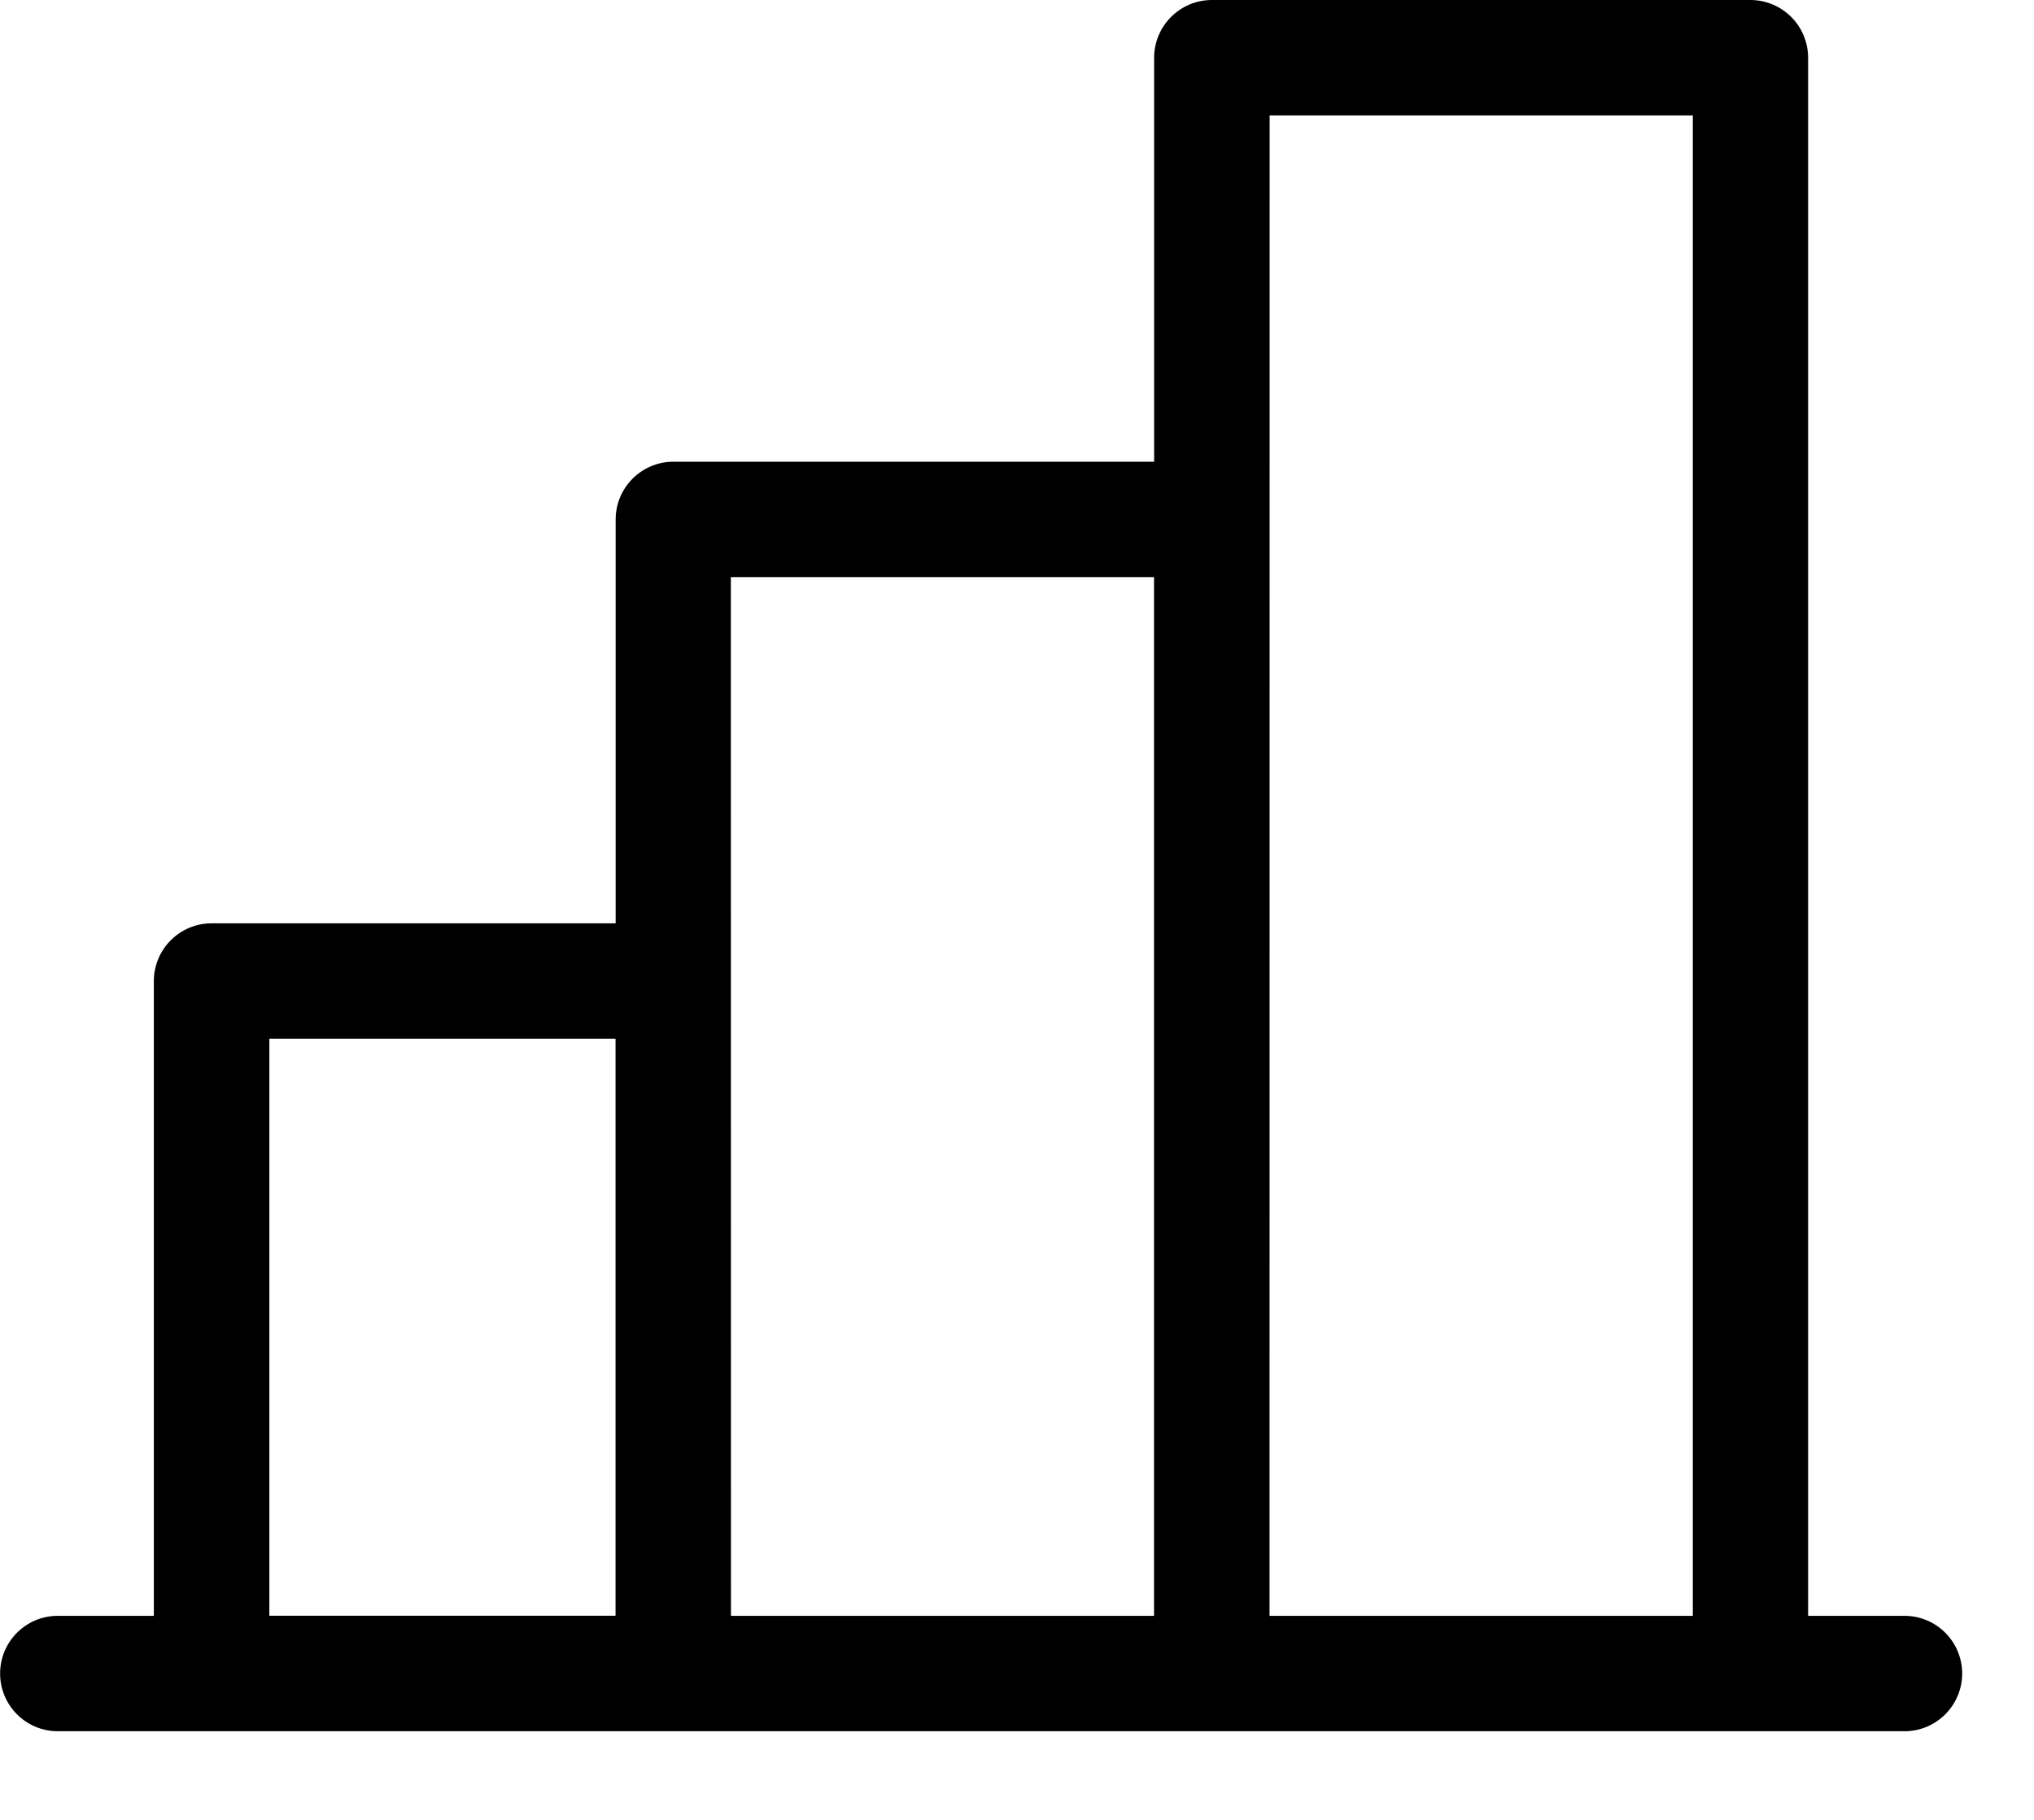
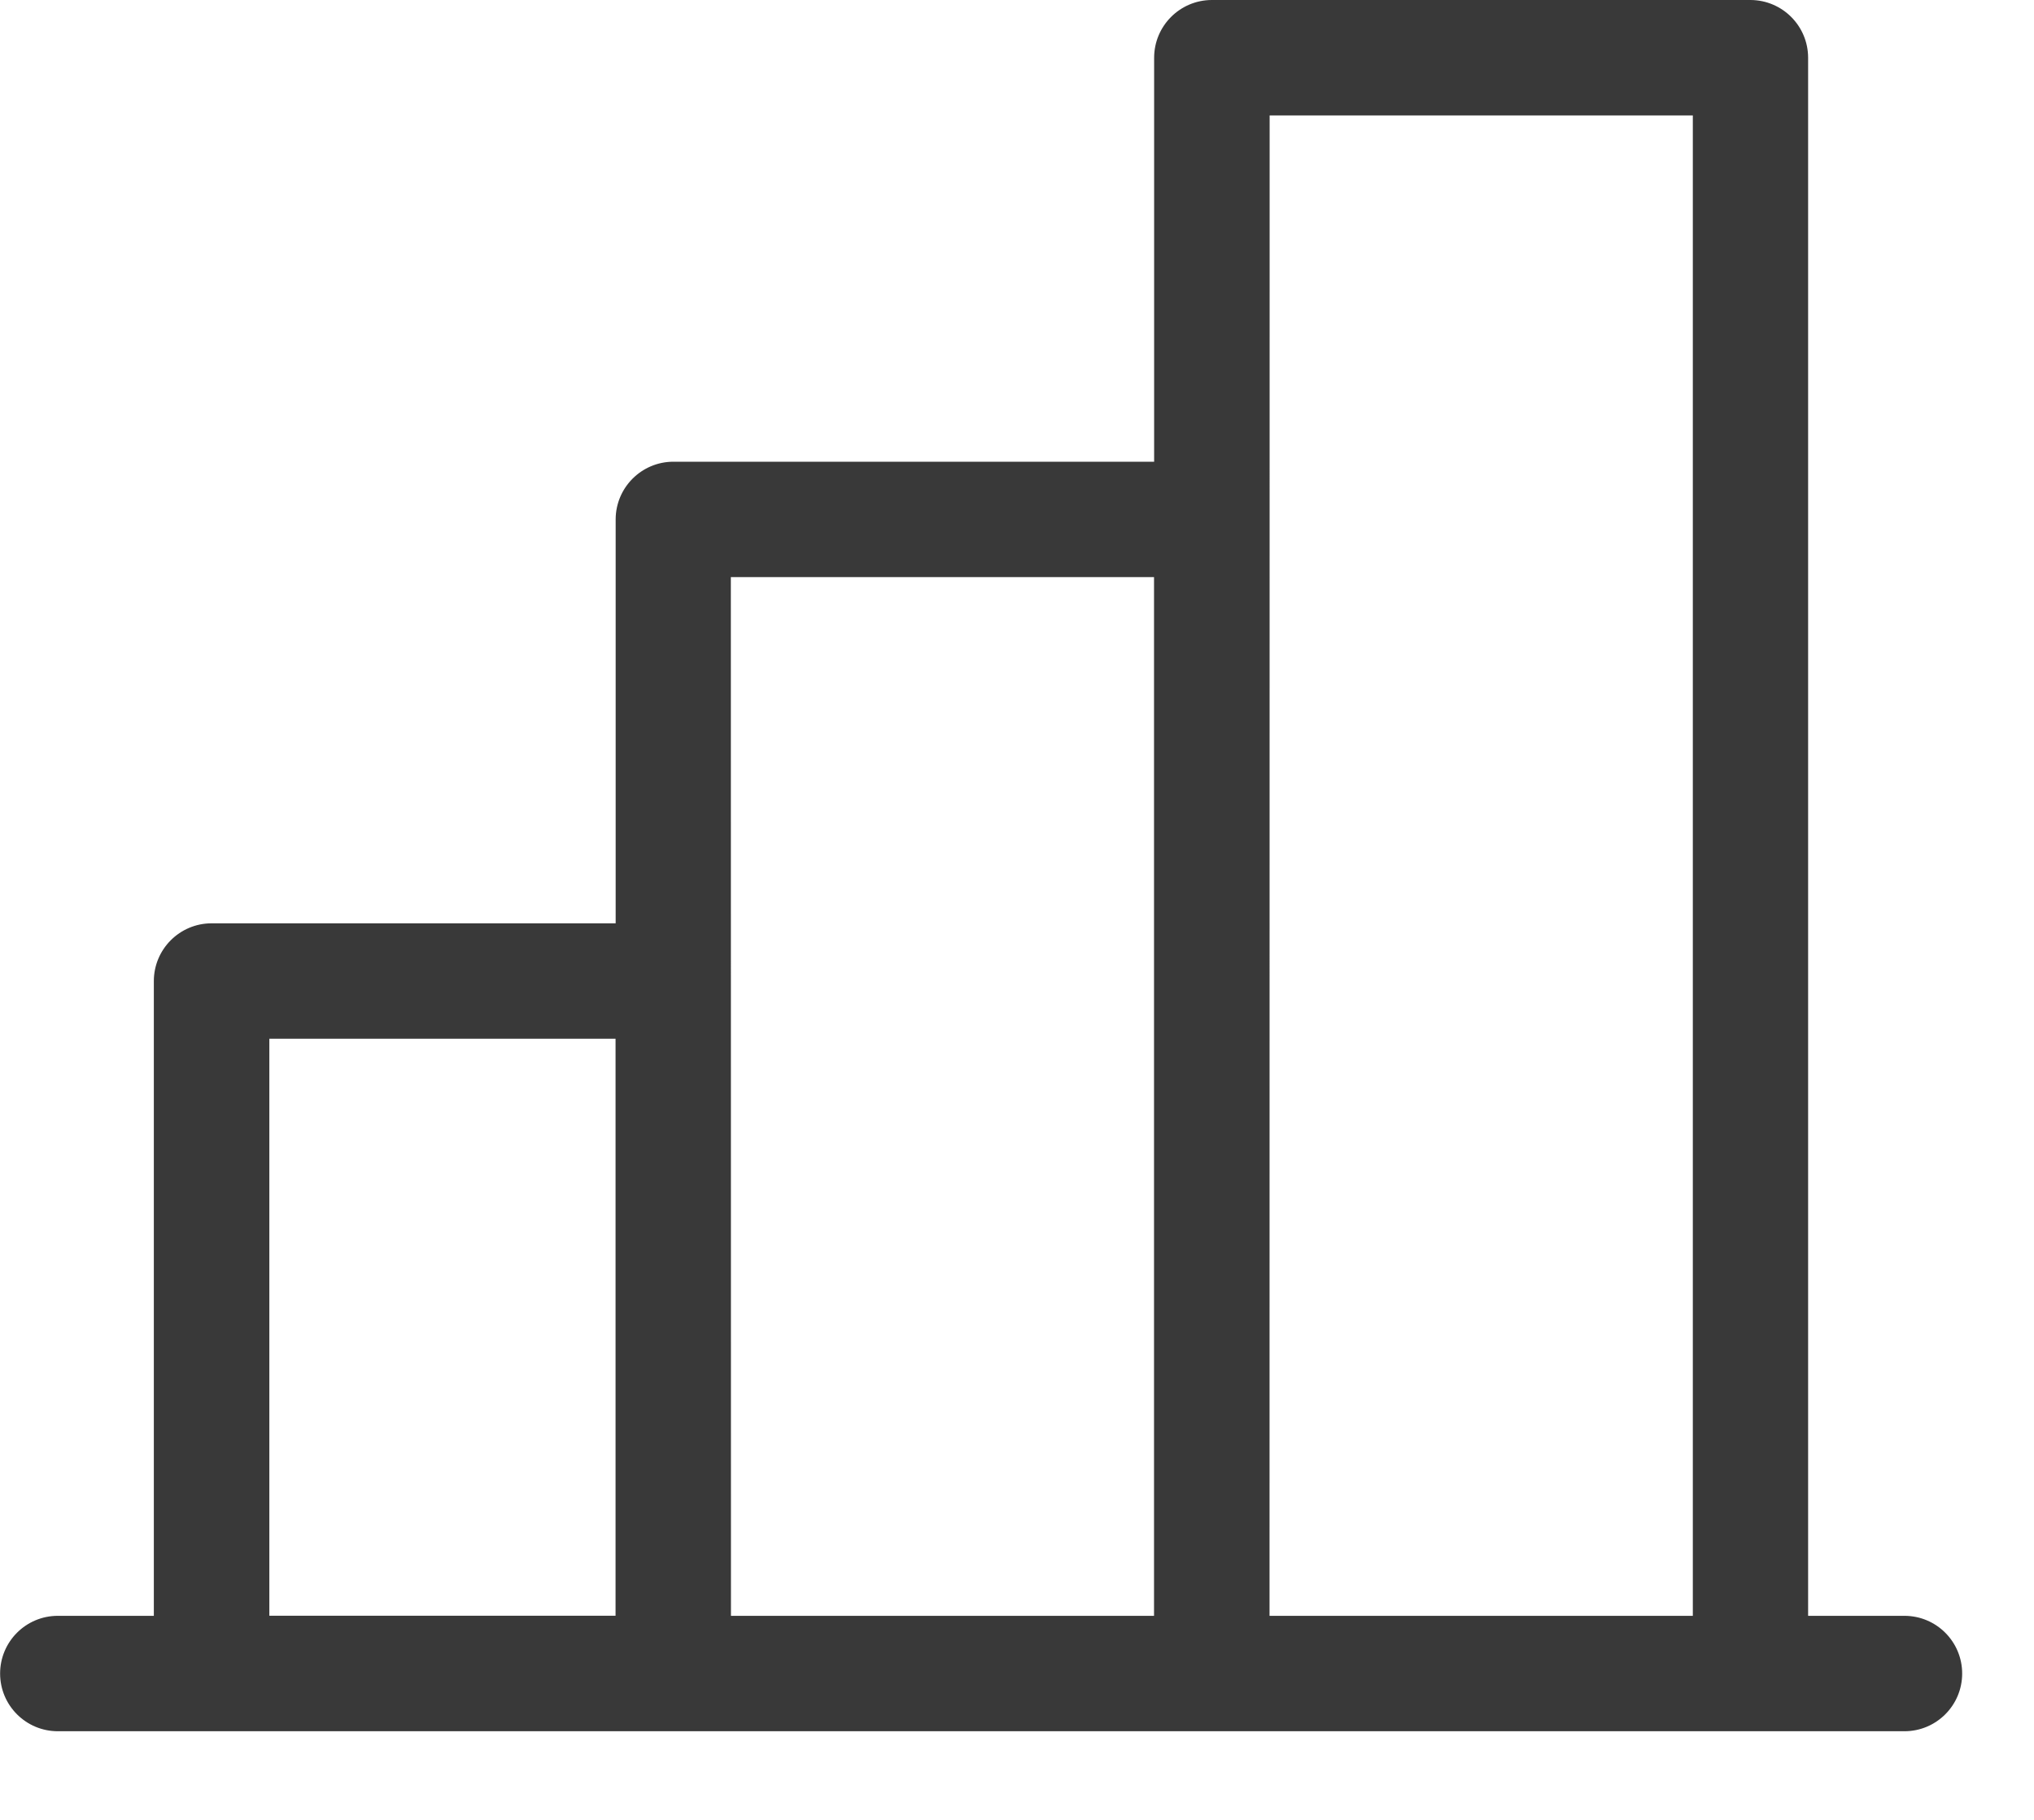
<svg xmlns="http://www.w3.org/2000/svg" width="19" height="17" fill="none" viewBox="0 0 19 17">
-   <path fill="#000" d="M17.79 15.094h-.9V.539A.54.54 0 0 0 16.353 0H11.32a.54.54 0 0 0-.539.54v3.773H6.29a.54.54 0 0 0-.539.539v3.773H1.977a.54.54 0 0 0-.54.54v5.929H.54a.539.539 0 1 0 0 1.078h17.25a.539.539 0 0 0 0-1.078M11.86 1.078h3.953v14.016h-3.954zM6.827 5.391h3.953v9.703H6.828zM2.516 9.703H5.75v5.39H2.516z" />
+   <path fill="#393939" d="M17.79 15.094h-.9V.539A.54.54 0 0 0 16.353 0H11.32a.54.54 0 0 0-.539.54v3.773H6.29a.54.54 0 0 0-.539.539v3.773H1.977a.54.54 0 0 0-.54.54v5.929H.54a.539.539 0 1 0 0 1.078h17.25a.539.539 0 0 0 0-1.078M11.86 1.078h3.953v14.016h-3.954zM6.827 5.391h3.953v9.703H6.828zM2.516 9.703H5.75v5.39H2.516z" />
</svg>
